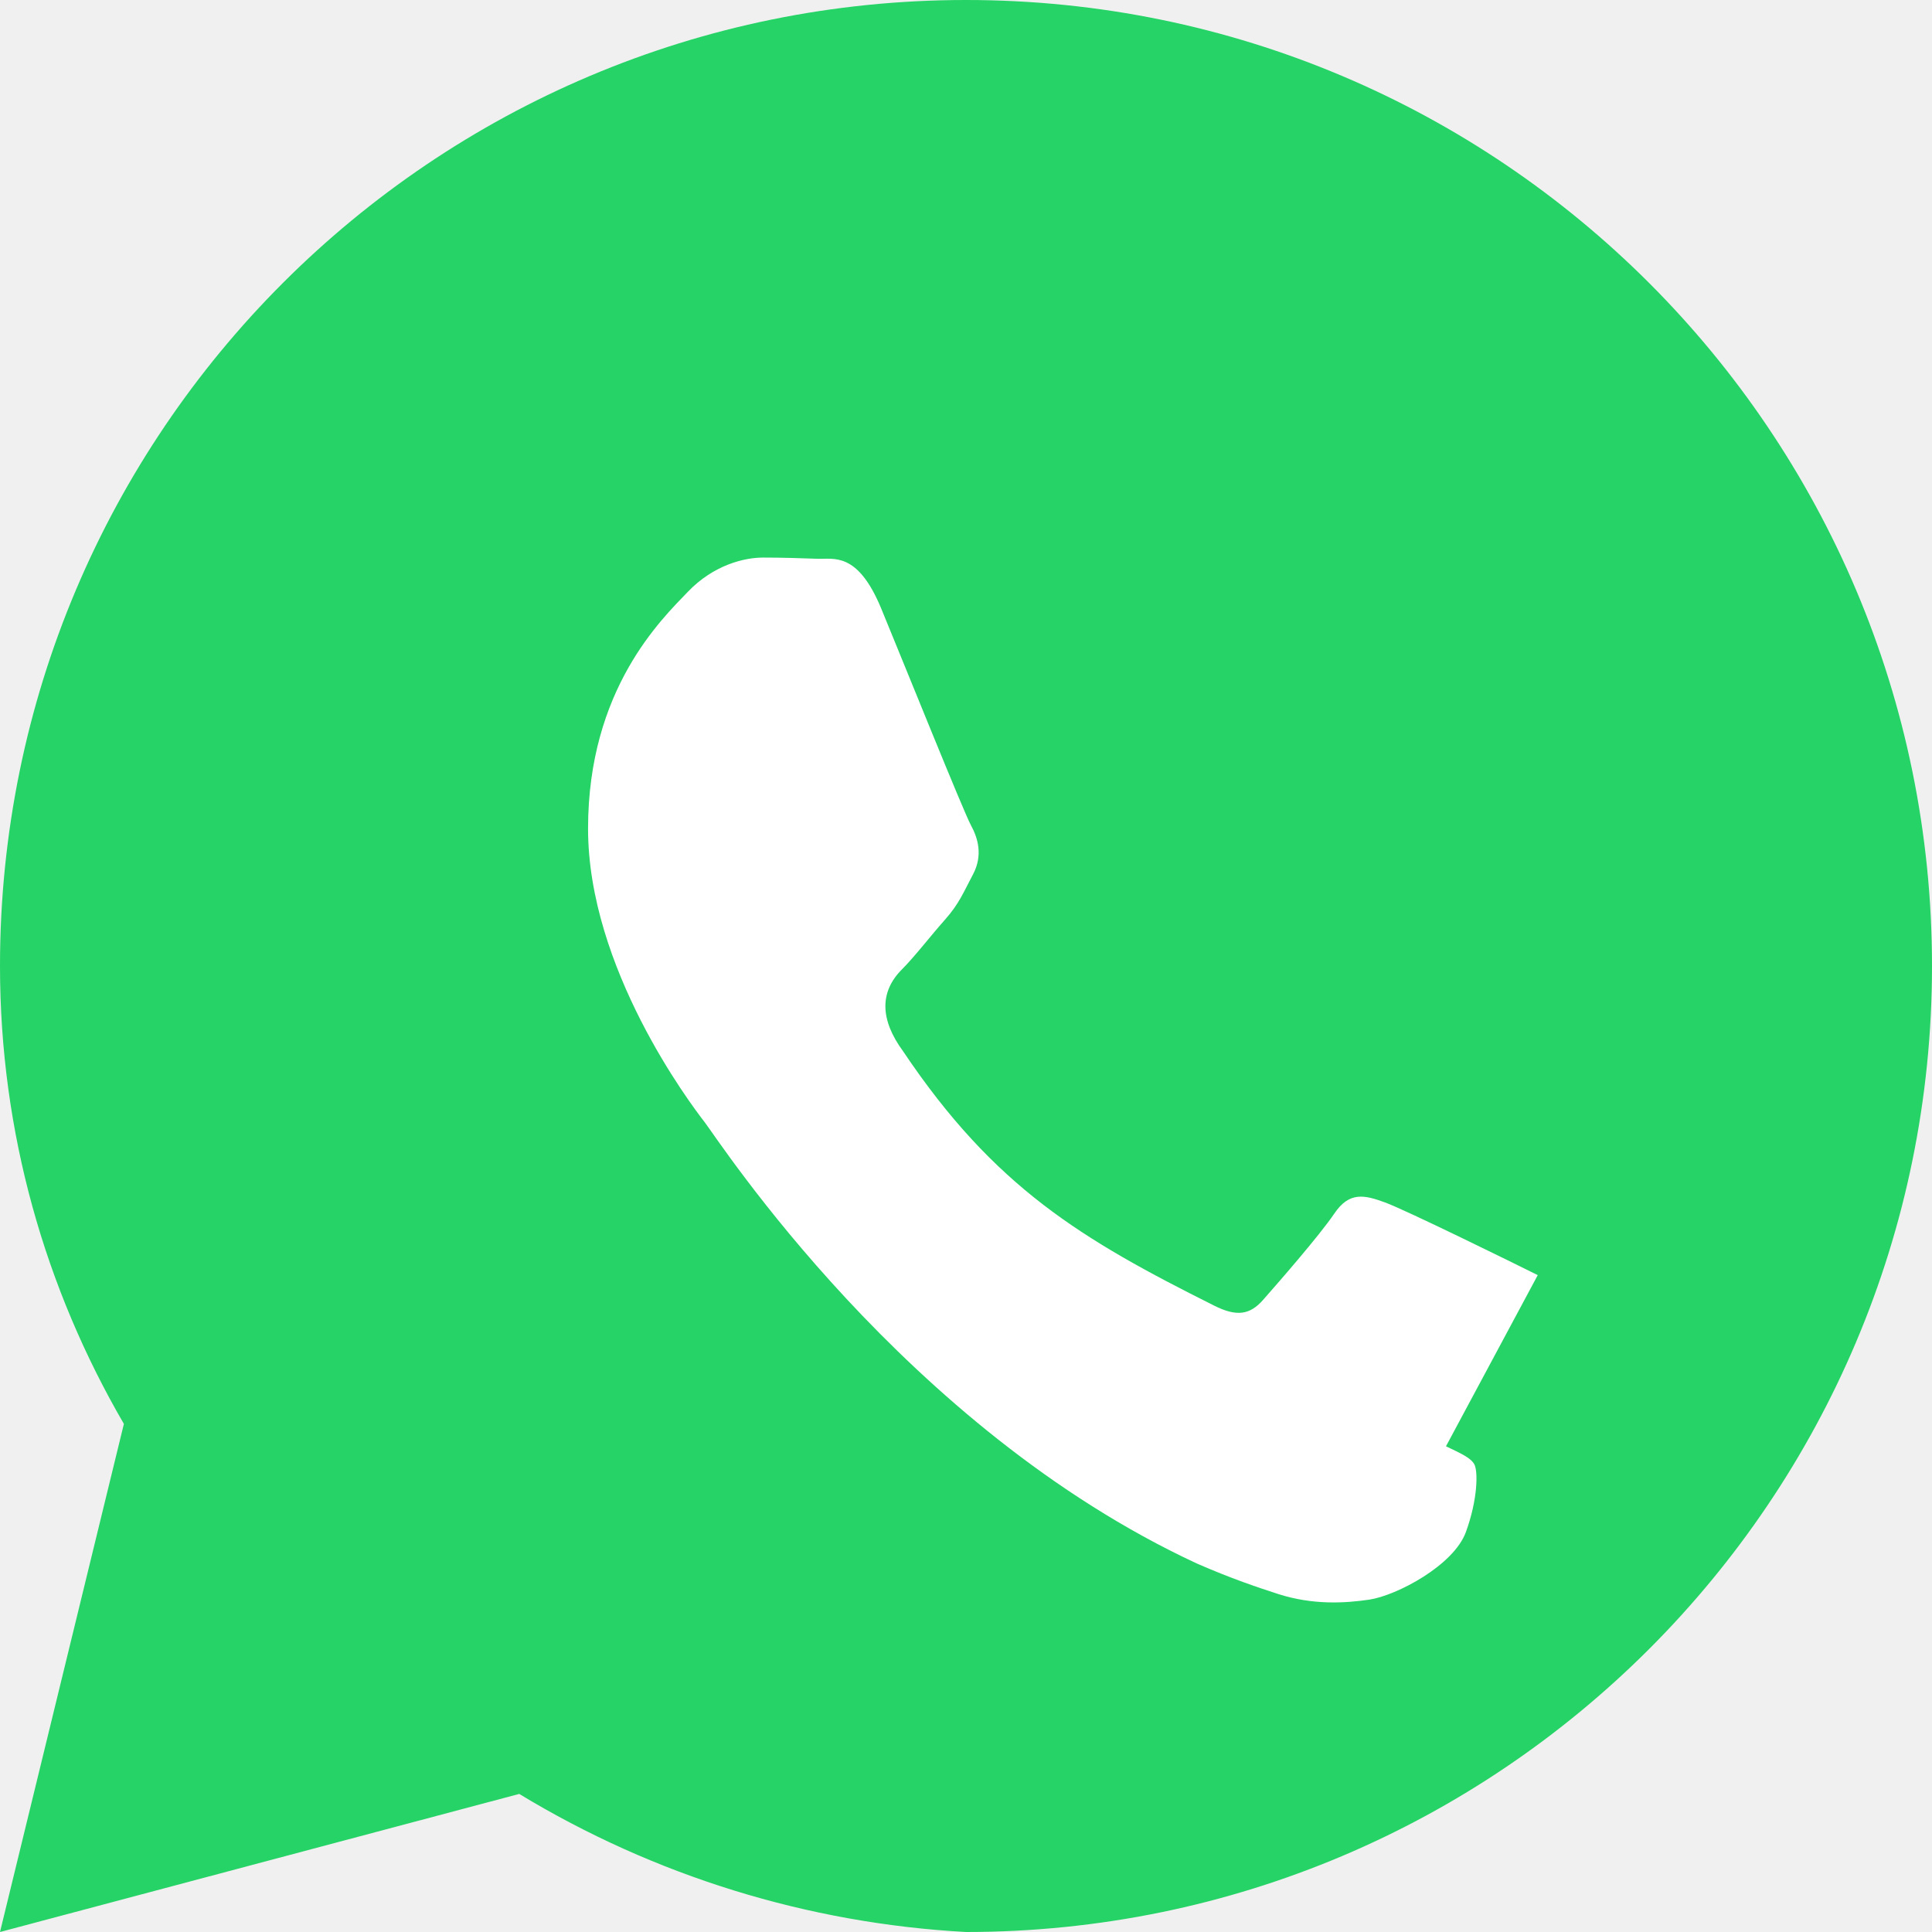
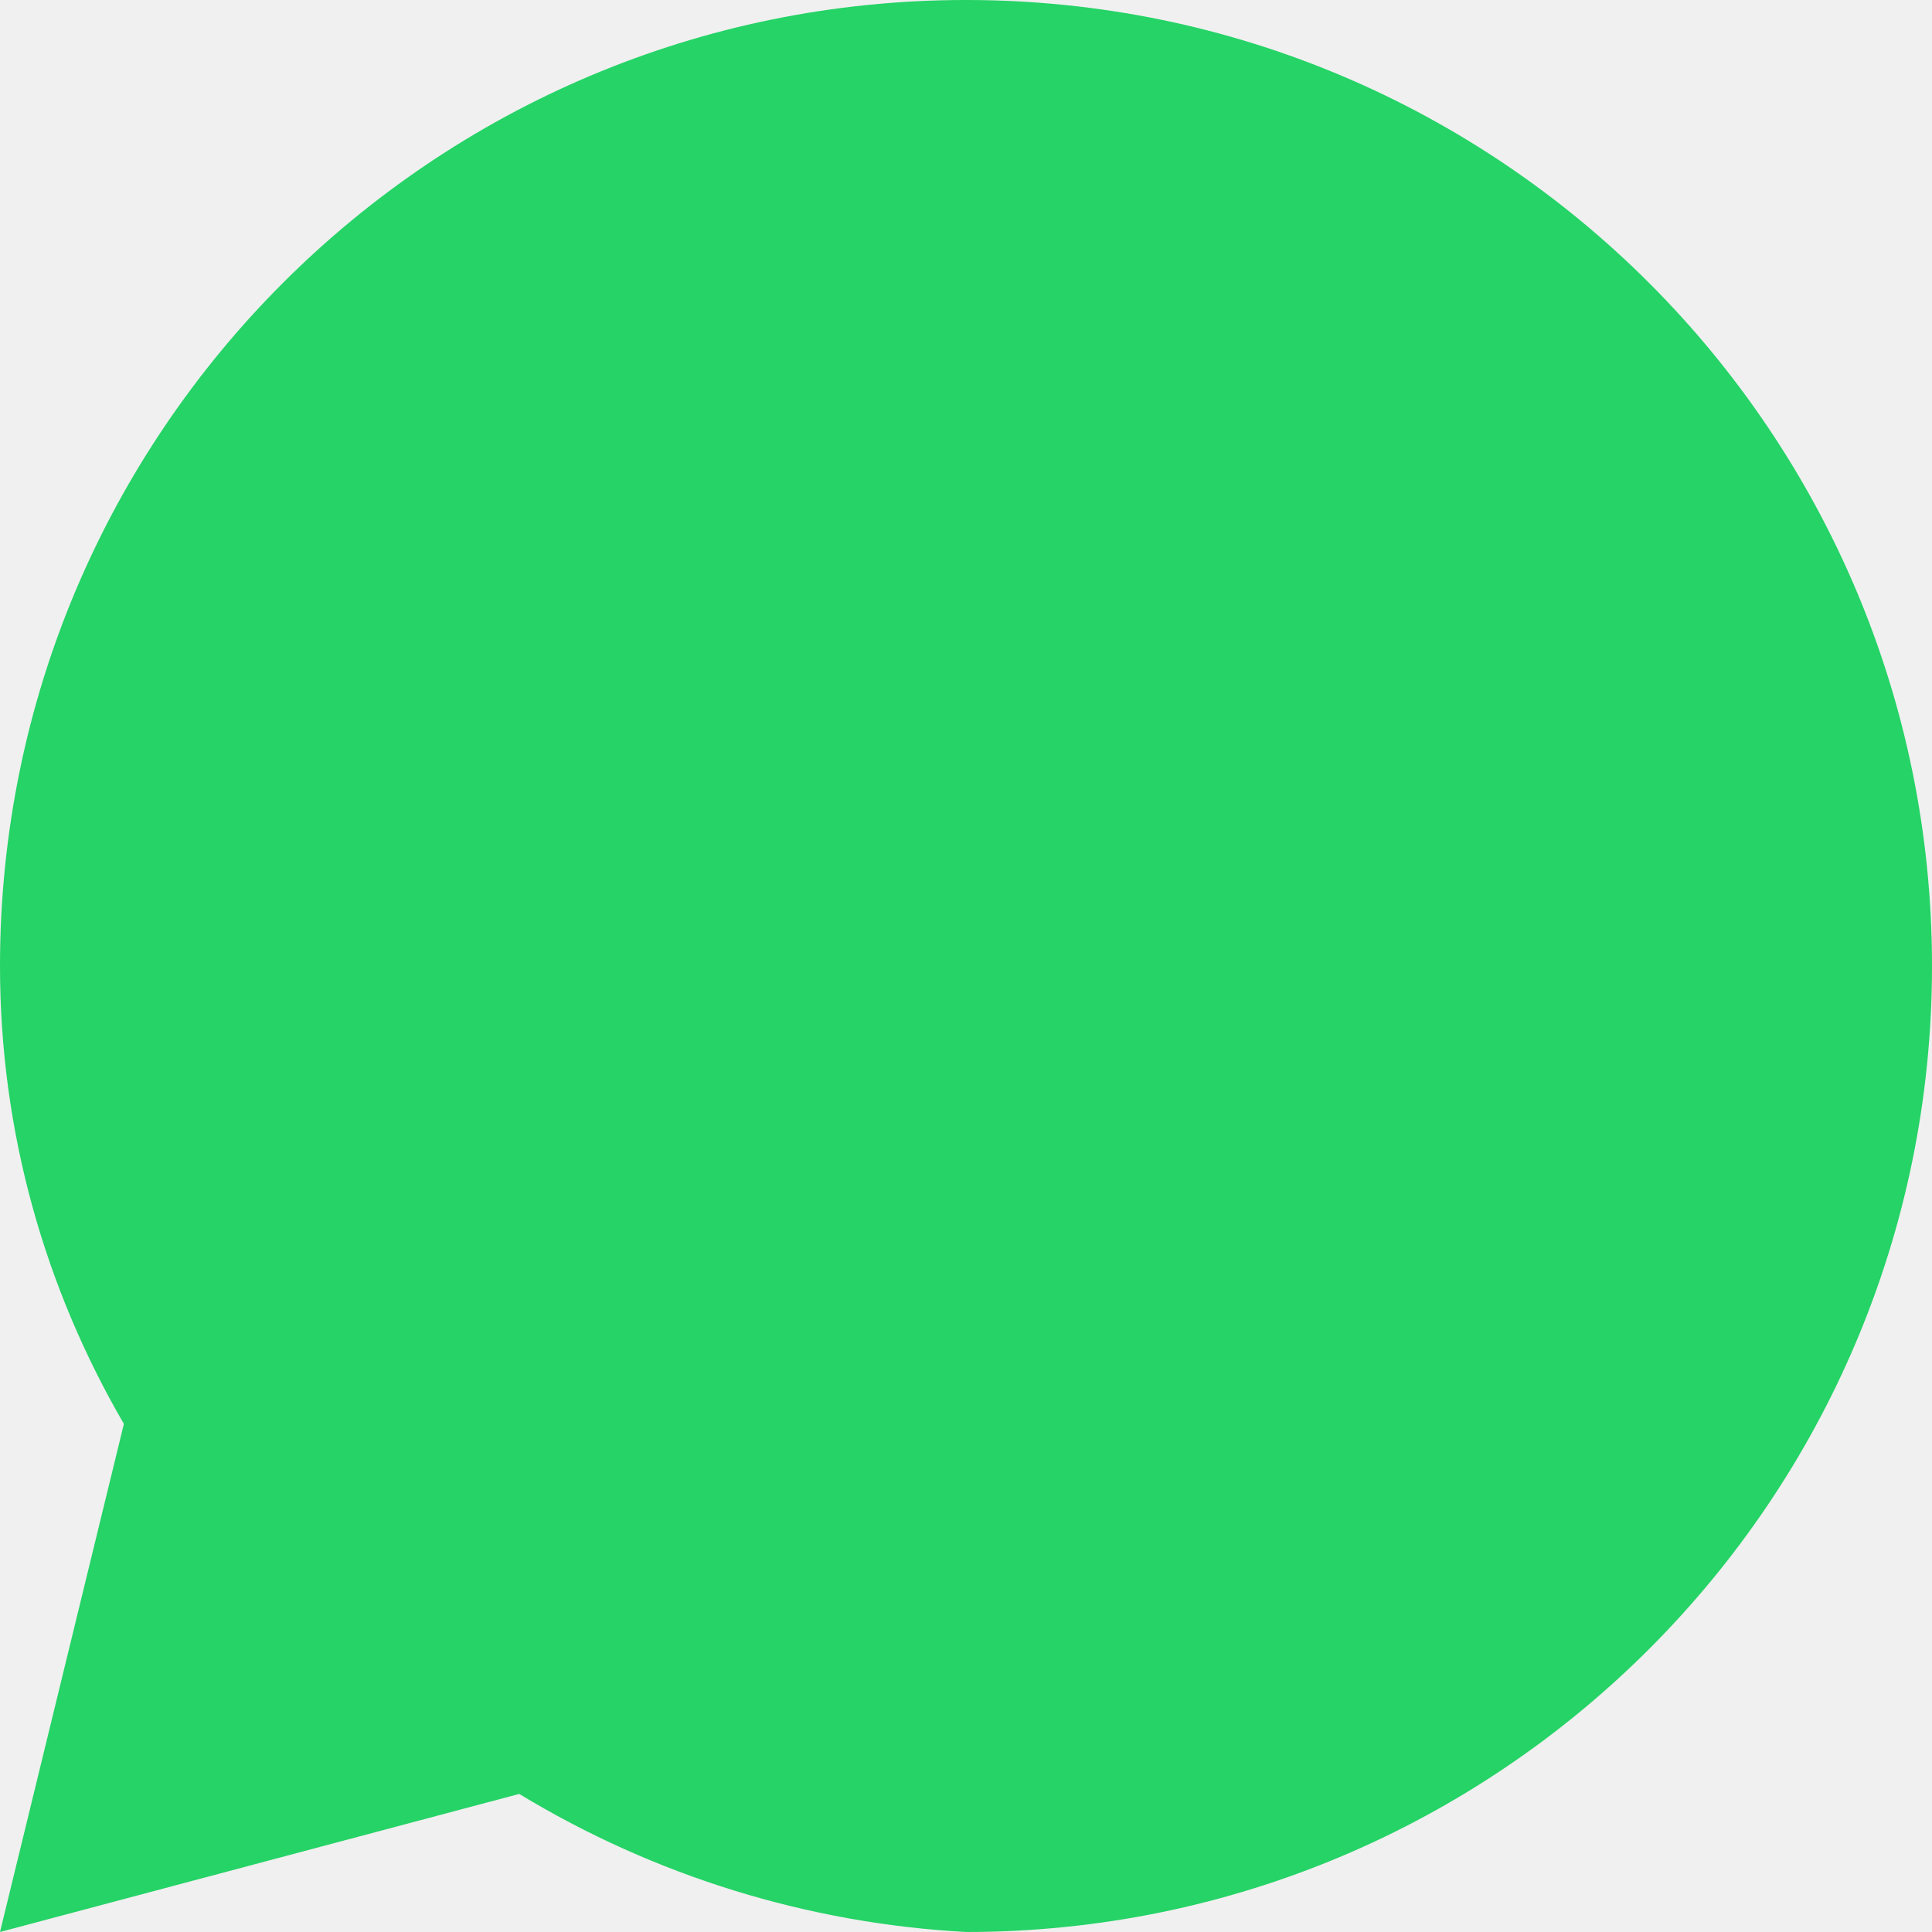
<svg xmlns="http://www.w3.org/2000/svg" viewBox="0 0 32 32">
  <path fill="#25D366" d="M16 0C7.163 0 0 7.163 0 16c0 2.76.75 5.345 2.052 7.584L0 32l8.6-2.287A15.94 15.94 0 0 0 16 32c8.837 0 16-7.163 16-16S24.837 0 16 0z" />
-   <path fill="#FFF" d="M25.47 21.12c-.37-.185-2.19-1.08-2.53-1.204-.34-.124-.59-.185-.84.185-.25.37-.96 1.18-1.18 1.43-.22.25-.44.28-.81.094-2.2-1.1-3.64-1.96-5.15-4.21-.39-.53-.39-.99-.02-1.36.21-.21.47-.55.71-.82.24-.27.31-.46.47-.76.16-.31.08-.59-.04-.81-.12-.22-1.09-2.63-1.49-3.6-.39-.93-.78-.8-1.05-.81-.27-.01-.59-.02-.9-.02-.31 0-.82.12-1.25.57-.43.45-1.65 1.61-1.65 3.92 0 2.31 1.69 4.55 1.93 4.86.24.31 3.31 5.06 8.15 7.31.57.25 1.02.4 1.36.51.57.18 1.09.15 1.5.09.46-.07 1.4-.57 1.6-1.12.2-.55.2-1.01.14-1.12-.06-.11-.22-.18-.47-.3z" />
+   <path fill="#25D366" d="M25.47 21.12c-.37-.185-2.19-1.08-2.53-1.204-.34-.124-.59-.185-.84.185-.25.37-.96 1.18-1.18 1.43-.22.25-.44.28-.81.094-2.2-1.1-3.64-1.96-5.15-4.21-.39-.53-.39-.99-.02-1.36.21-.21.47-.55.71-.82.24-.27.31-.46.47-.76.16-.31.08-.59-.04-.81-.12-.22-1.09-2.63-1.49-3.6-.39-.93-.78-.8-1.05-.81-.27-.01-.59-.02-.9-.02-.31 0-.82.12-1.25.57-.43.45-1.65 1.61-1.65 3.92 0 2.31 1.69 4.55 1.93 4.86.24.31 3.31 5.06 8.15 7.31.57.25 1.02.4 1.36.51.57.18 1.09.15 1.5.09.46-.07 1.4-.57 1.6-1.12.2-.55.2-1.01.14-1.12-.06-.11-.22-.18-.47-.3z" />
</svg>
